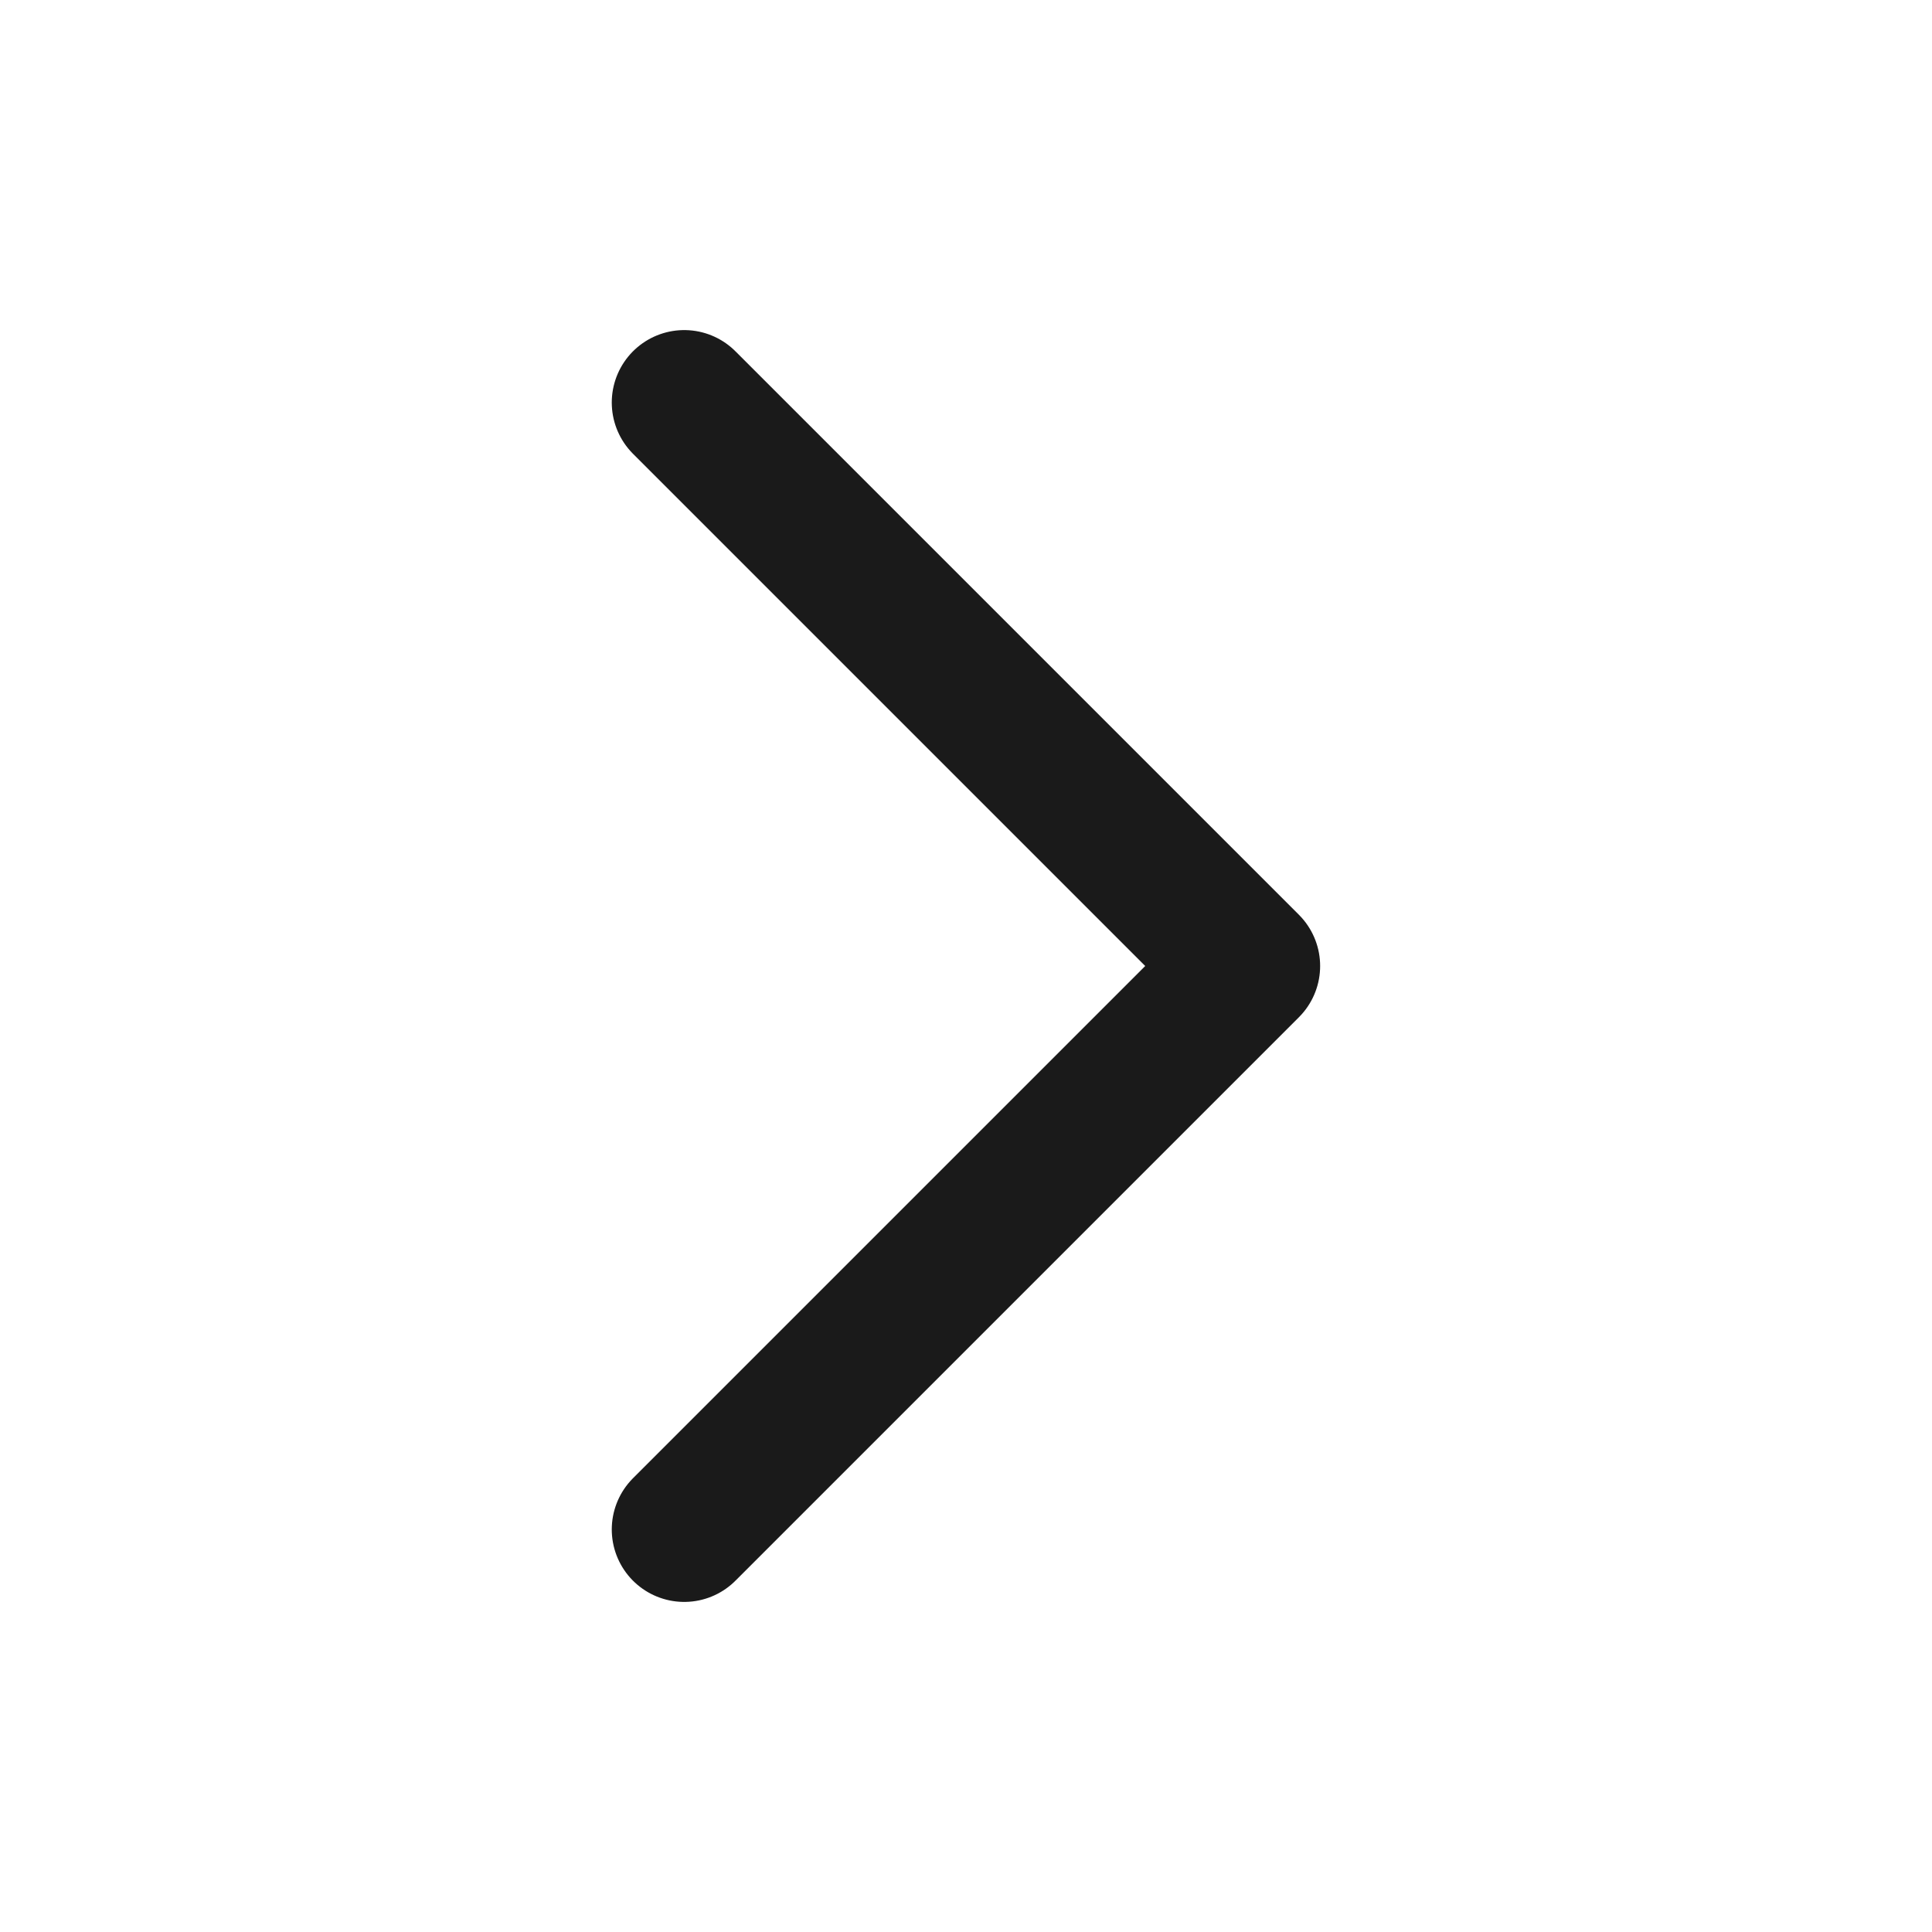
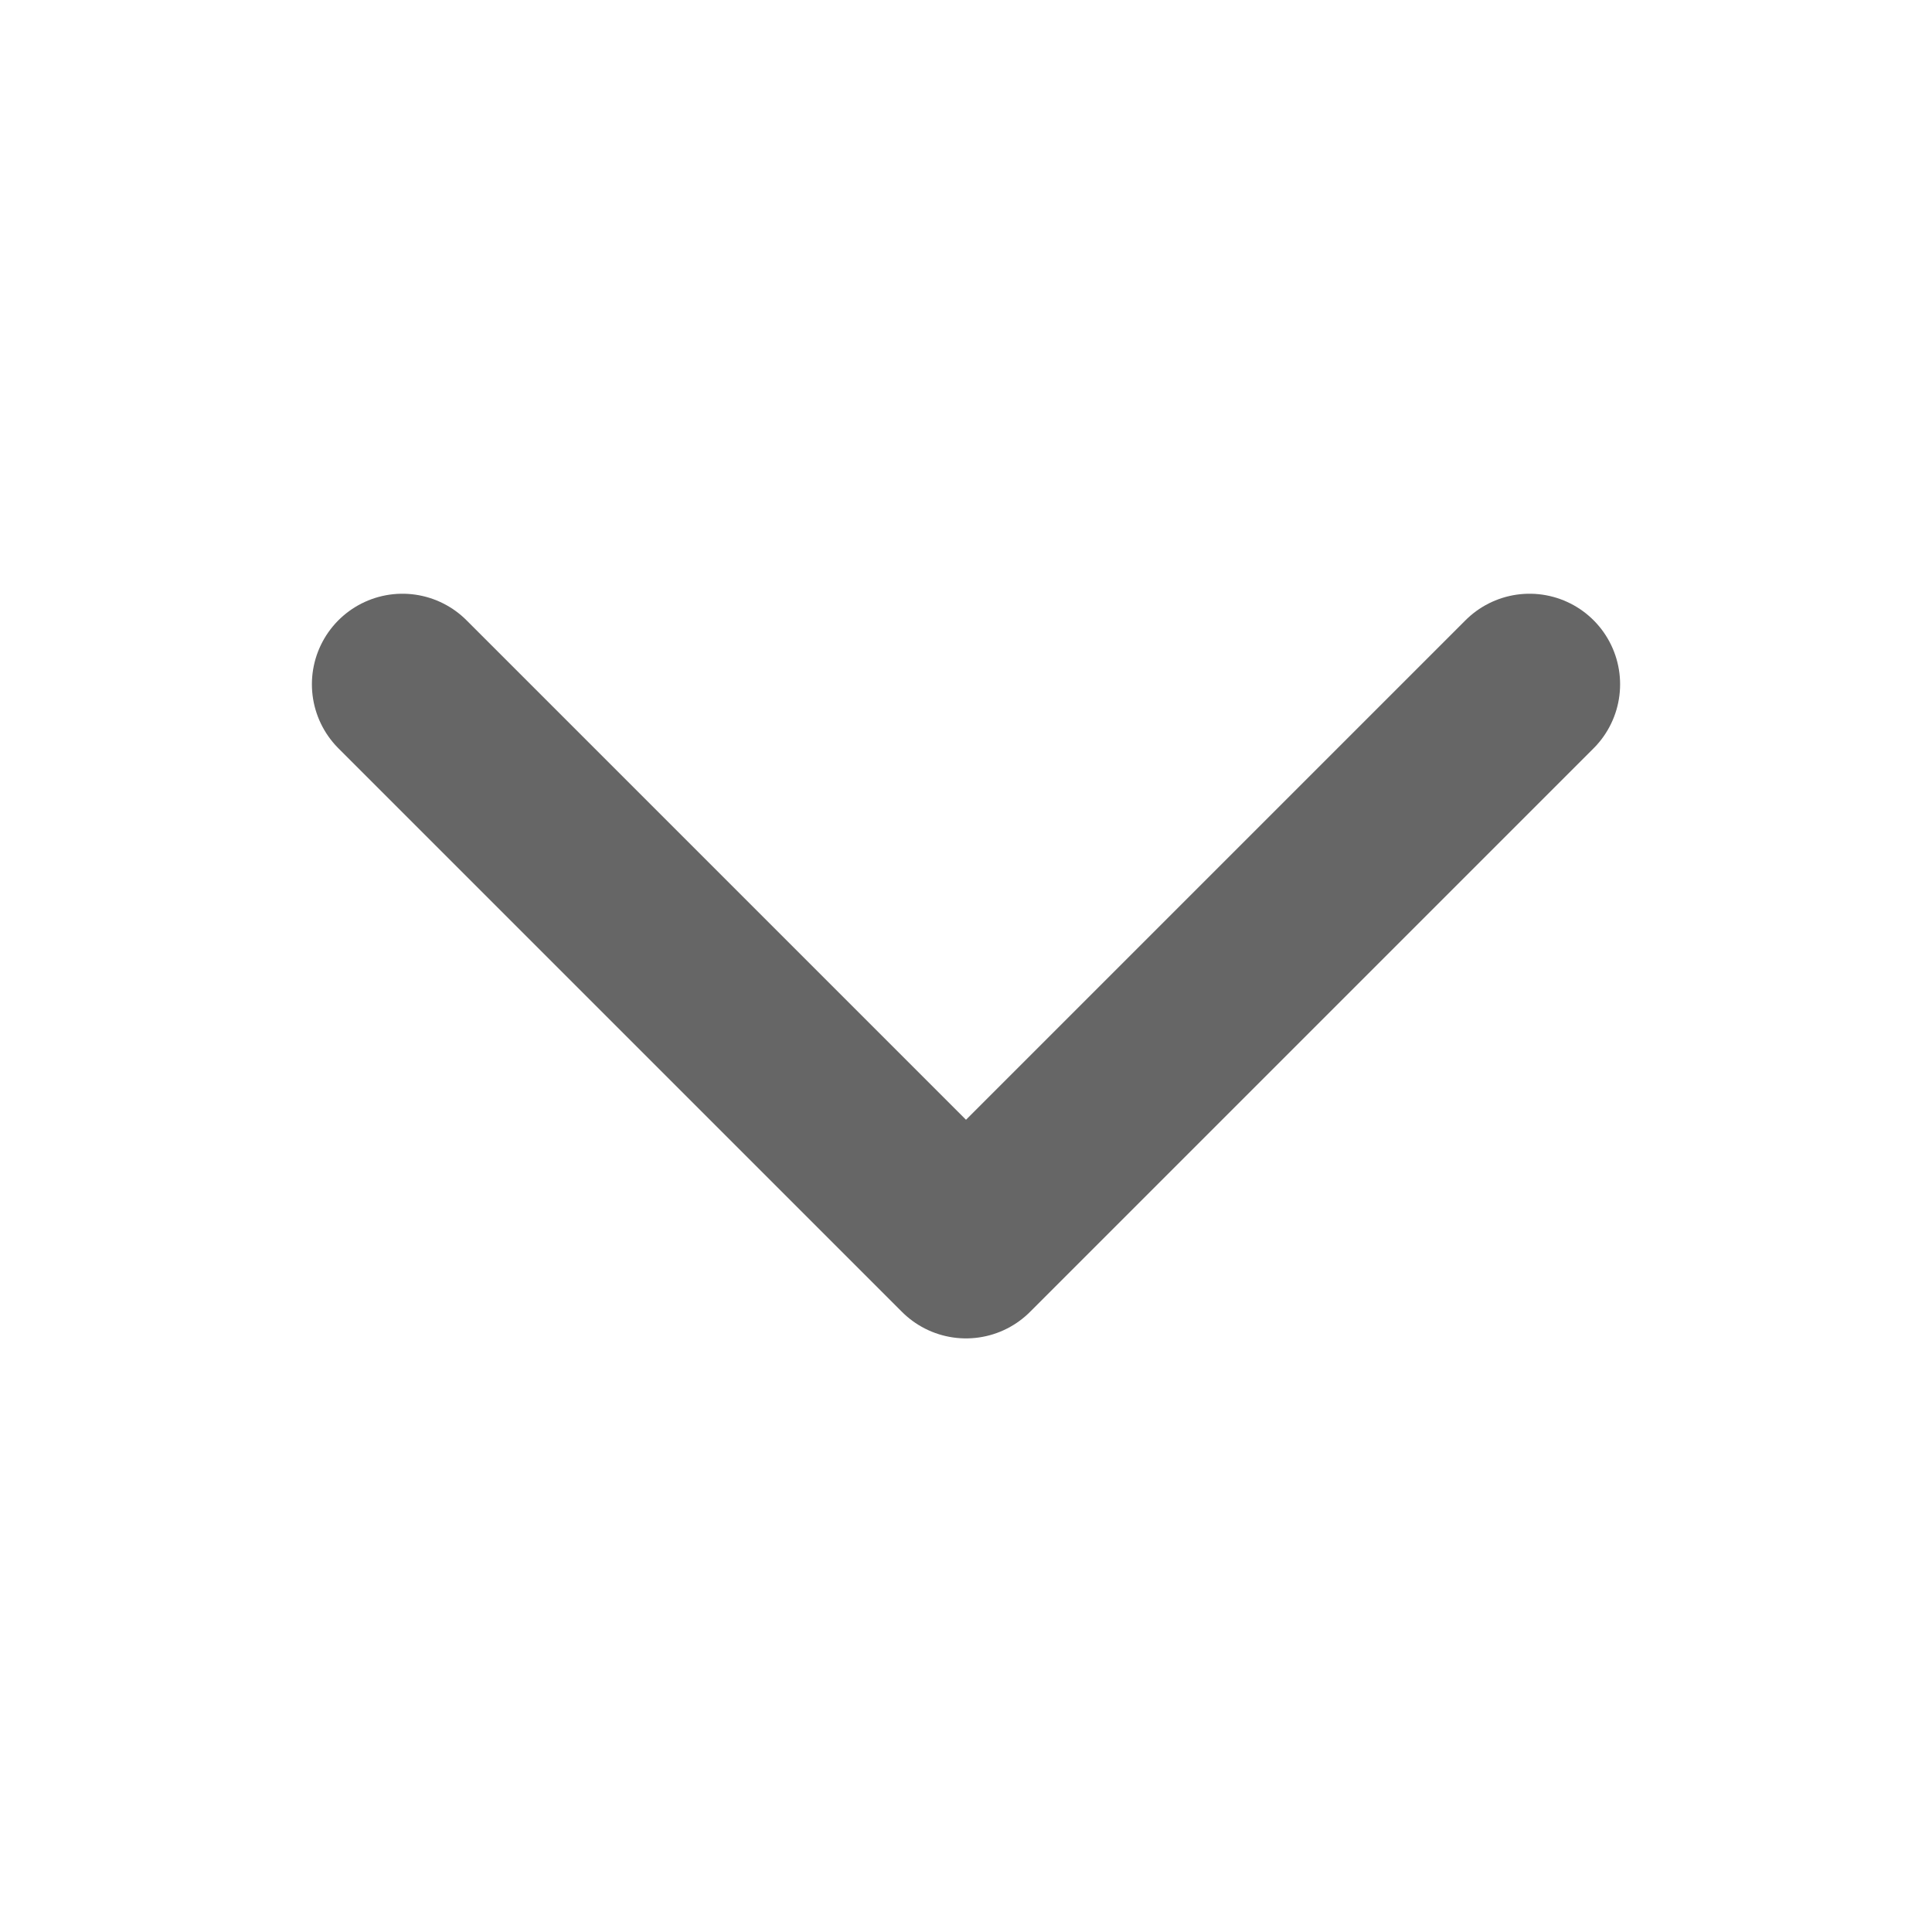
- <svg xmlns="http://www.w3.org/2000/svg" width="20" height="20" viewBox="0 0 20 20" fill="none">
-   <path d="M7.083 4.167L12.916 10L7.083 15.833" stroke="#1A1A1A" stroke-width="1.5" stroke-linecap="round" stroke-linejoin="round" />
+ <svg xmlns="http://www.w3.org/2000/svg" width="16" height="16" viewBox="0 0 16 16" fill="none">
+   <path d="M3.333 5.667L8 10.334L12.667 5.667" stroke="#666666" stroke-width="1.5" stroke-linecap="round" stroke-linejoin="round" />
</svg>
